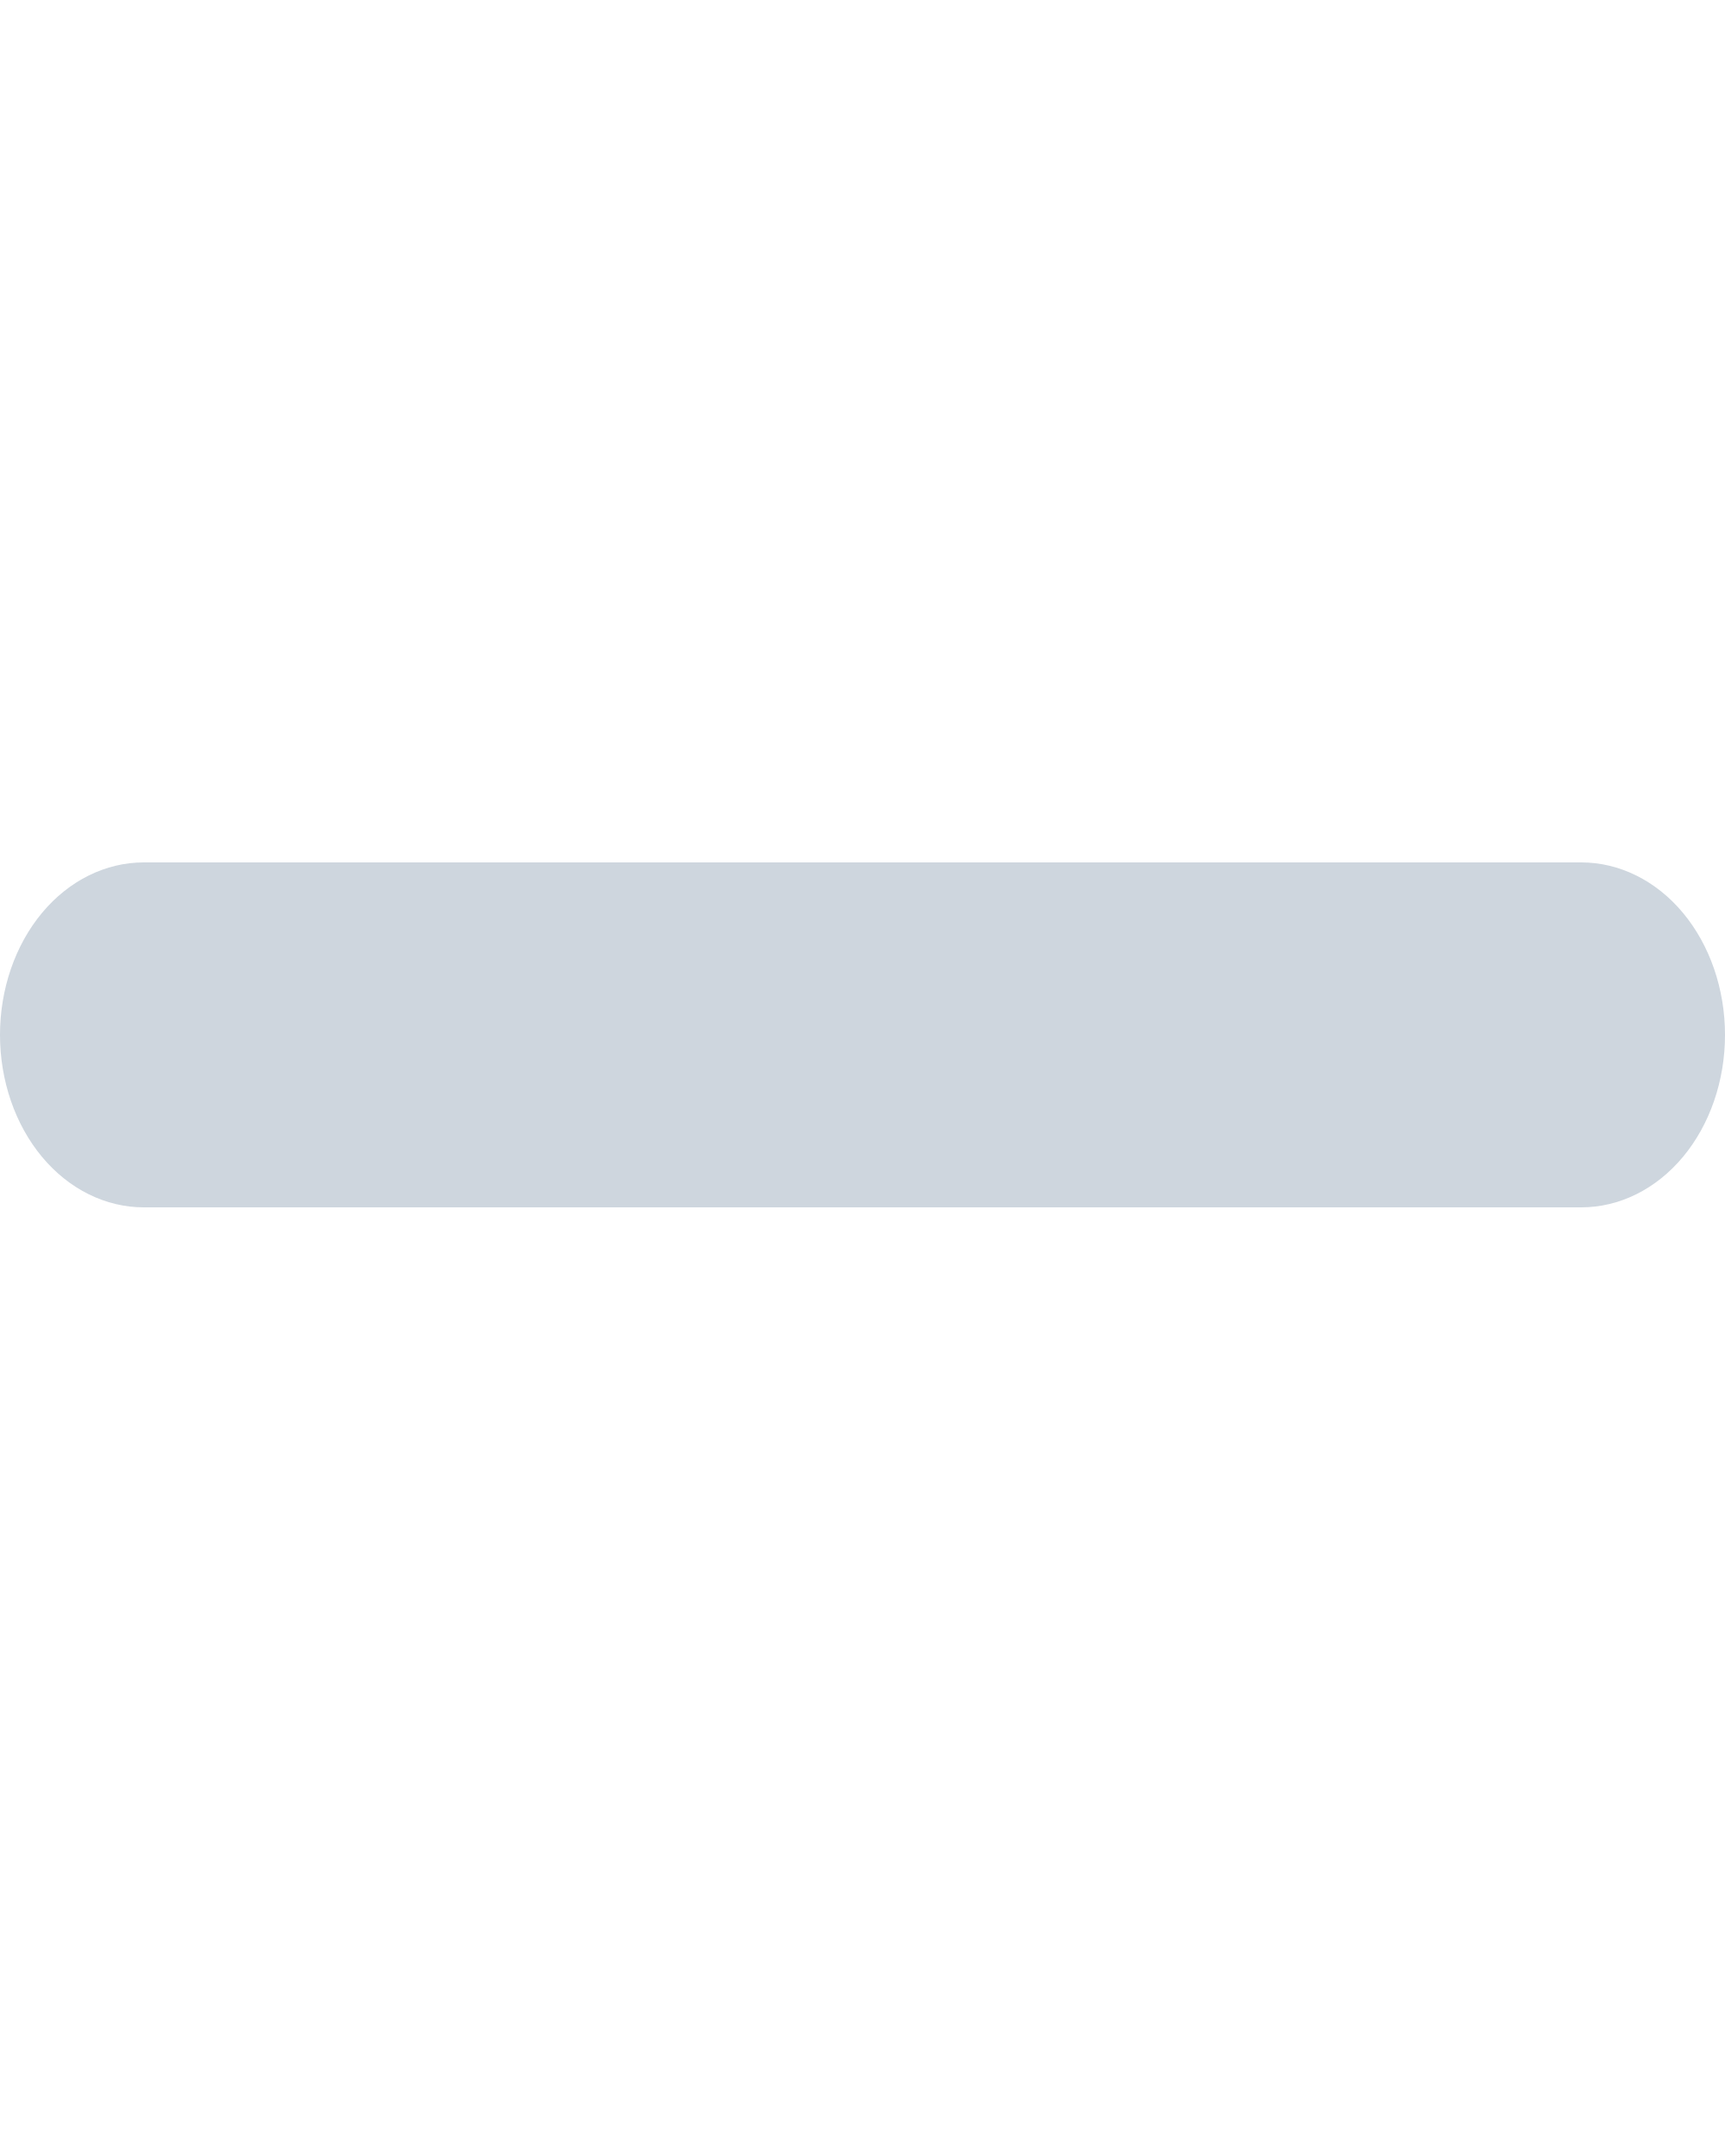
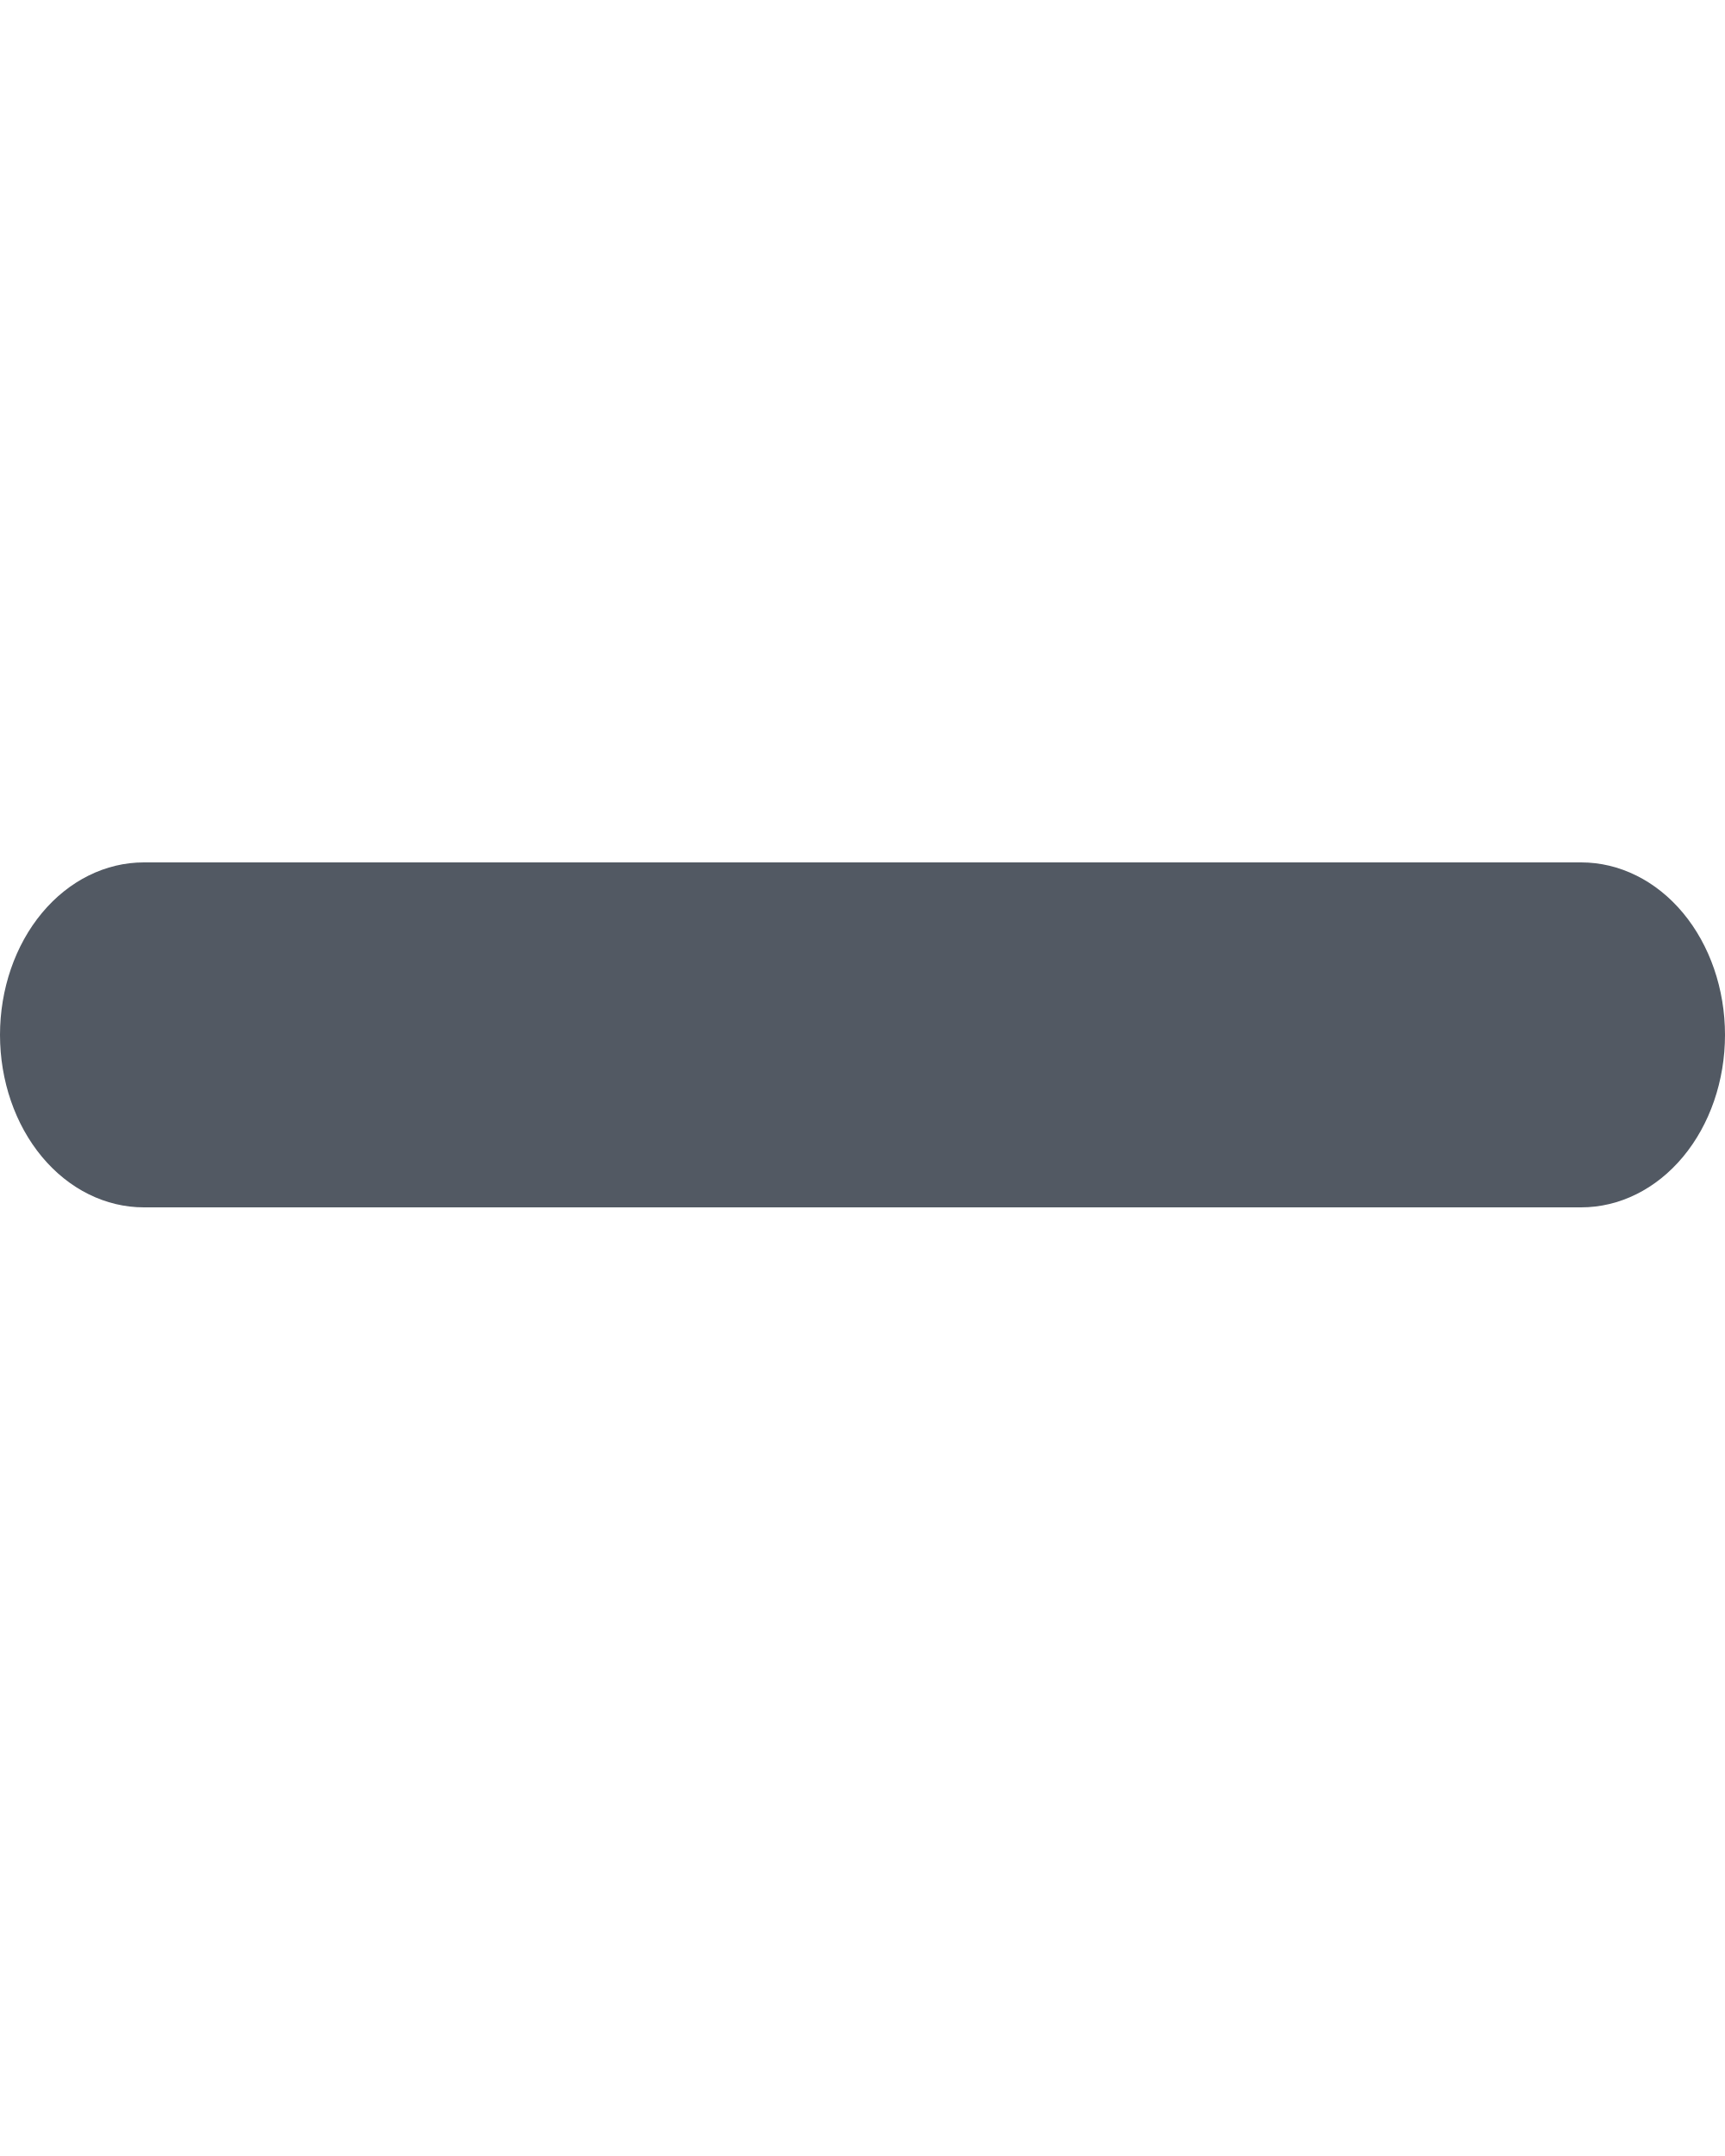
<svg xmlns="http://www.w3.org/2000/svg" width="8" height="10" viewBox="0 0 8 10" fill="none">
-   <path d="M7.333 5.6H0.667C0.49 5.6 0.32 5.516 0.195 5.366C0.07 5.216 0 5.012 0 4.8C0 4.588 0.07 4.384 0.195 4.234C0.32 4.084 0.49 4 0.667 4H7.333C7.51 4 7.68 4.084 7.805 4.234C7.93 4.384 8 4.588 8 4.8C8 5.012 7.93 5.216 7.805 5.366C7.68 5.516 7.51 5.6 7.333 5.6Z" fill="#CED6DE" />
+   <path d="M7.333 5.6H0.667C0.49 5.6 0.32 5.516 0.195 5.366C0.07 5.216 0 5.012 0 4.8C0 4.588 0.07 4.384 0.195 4.234C0.32 4.084 0.49 4 0.667 4H7.333C7.51 4 7.68 4.084 7.805 4.234C7.93 4.384 8 4.588 8 4.8C8 5.012 7.93 5.216 7.805 5.366C7.68 5.516 7.51 5.6 7.333 5.6Z" fill="#525963" />
</svg>
